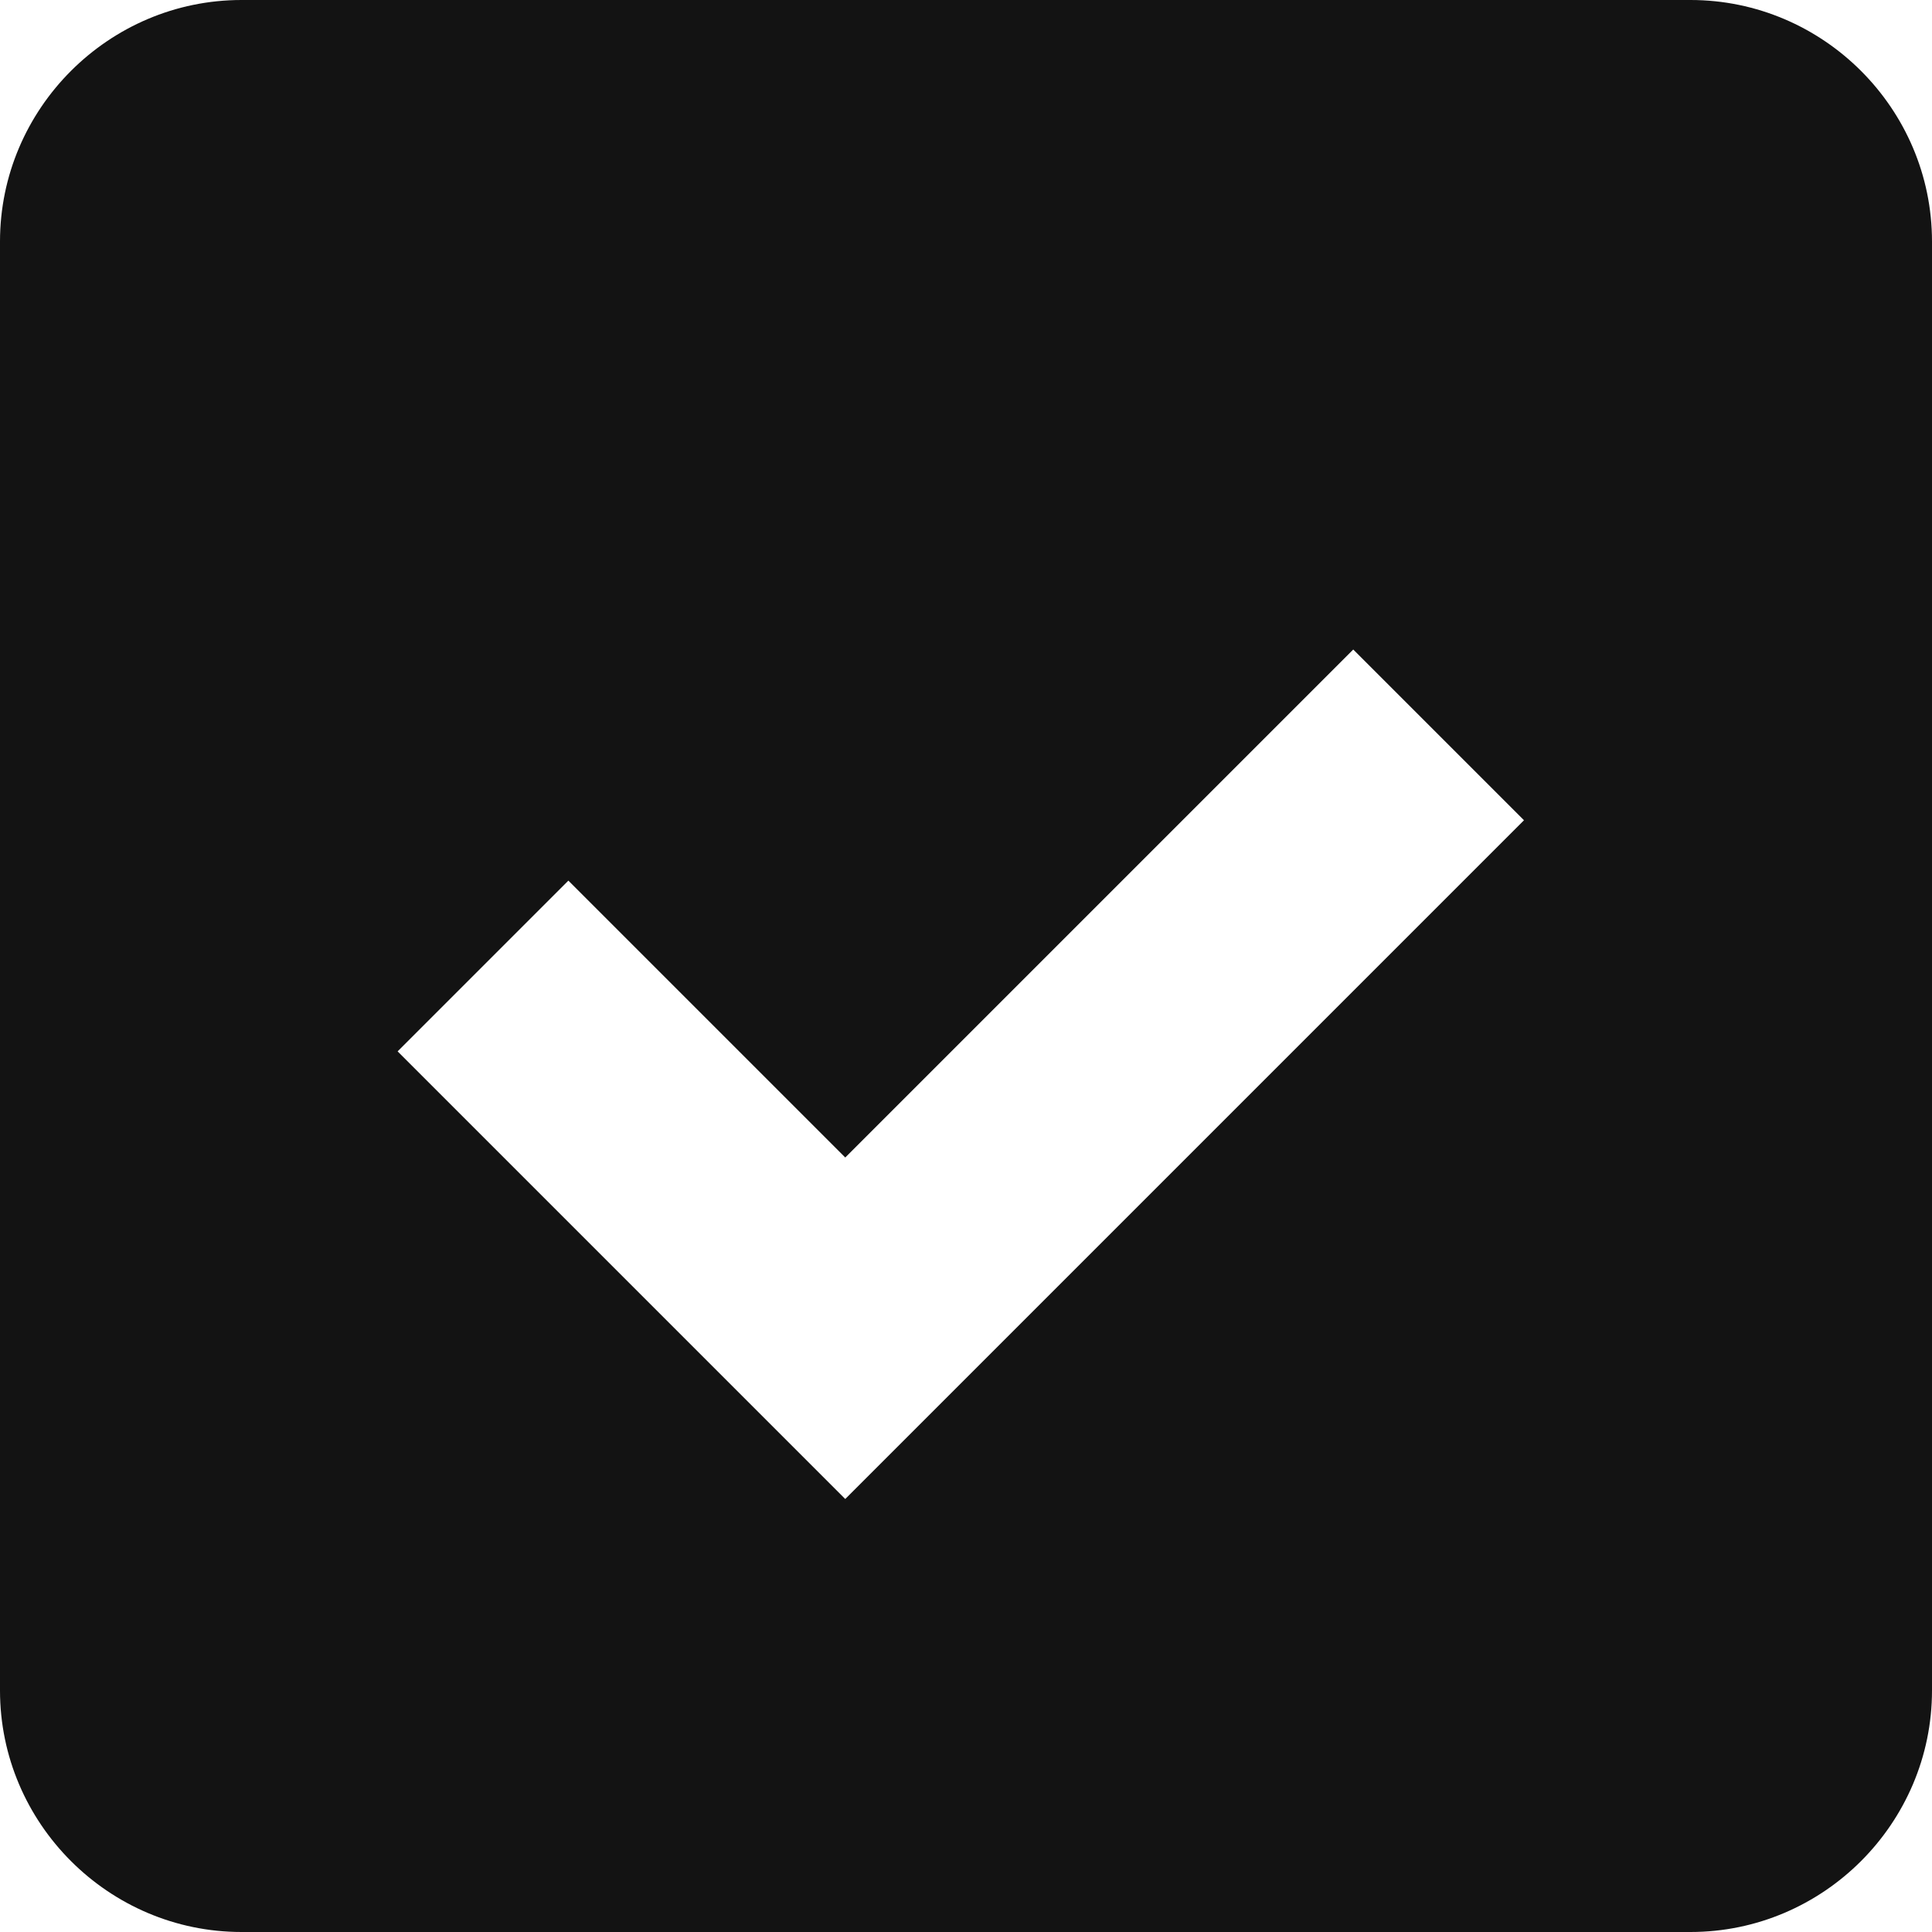
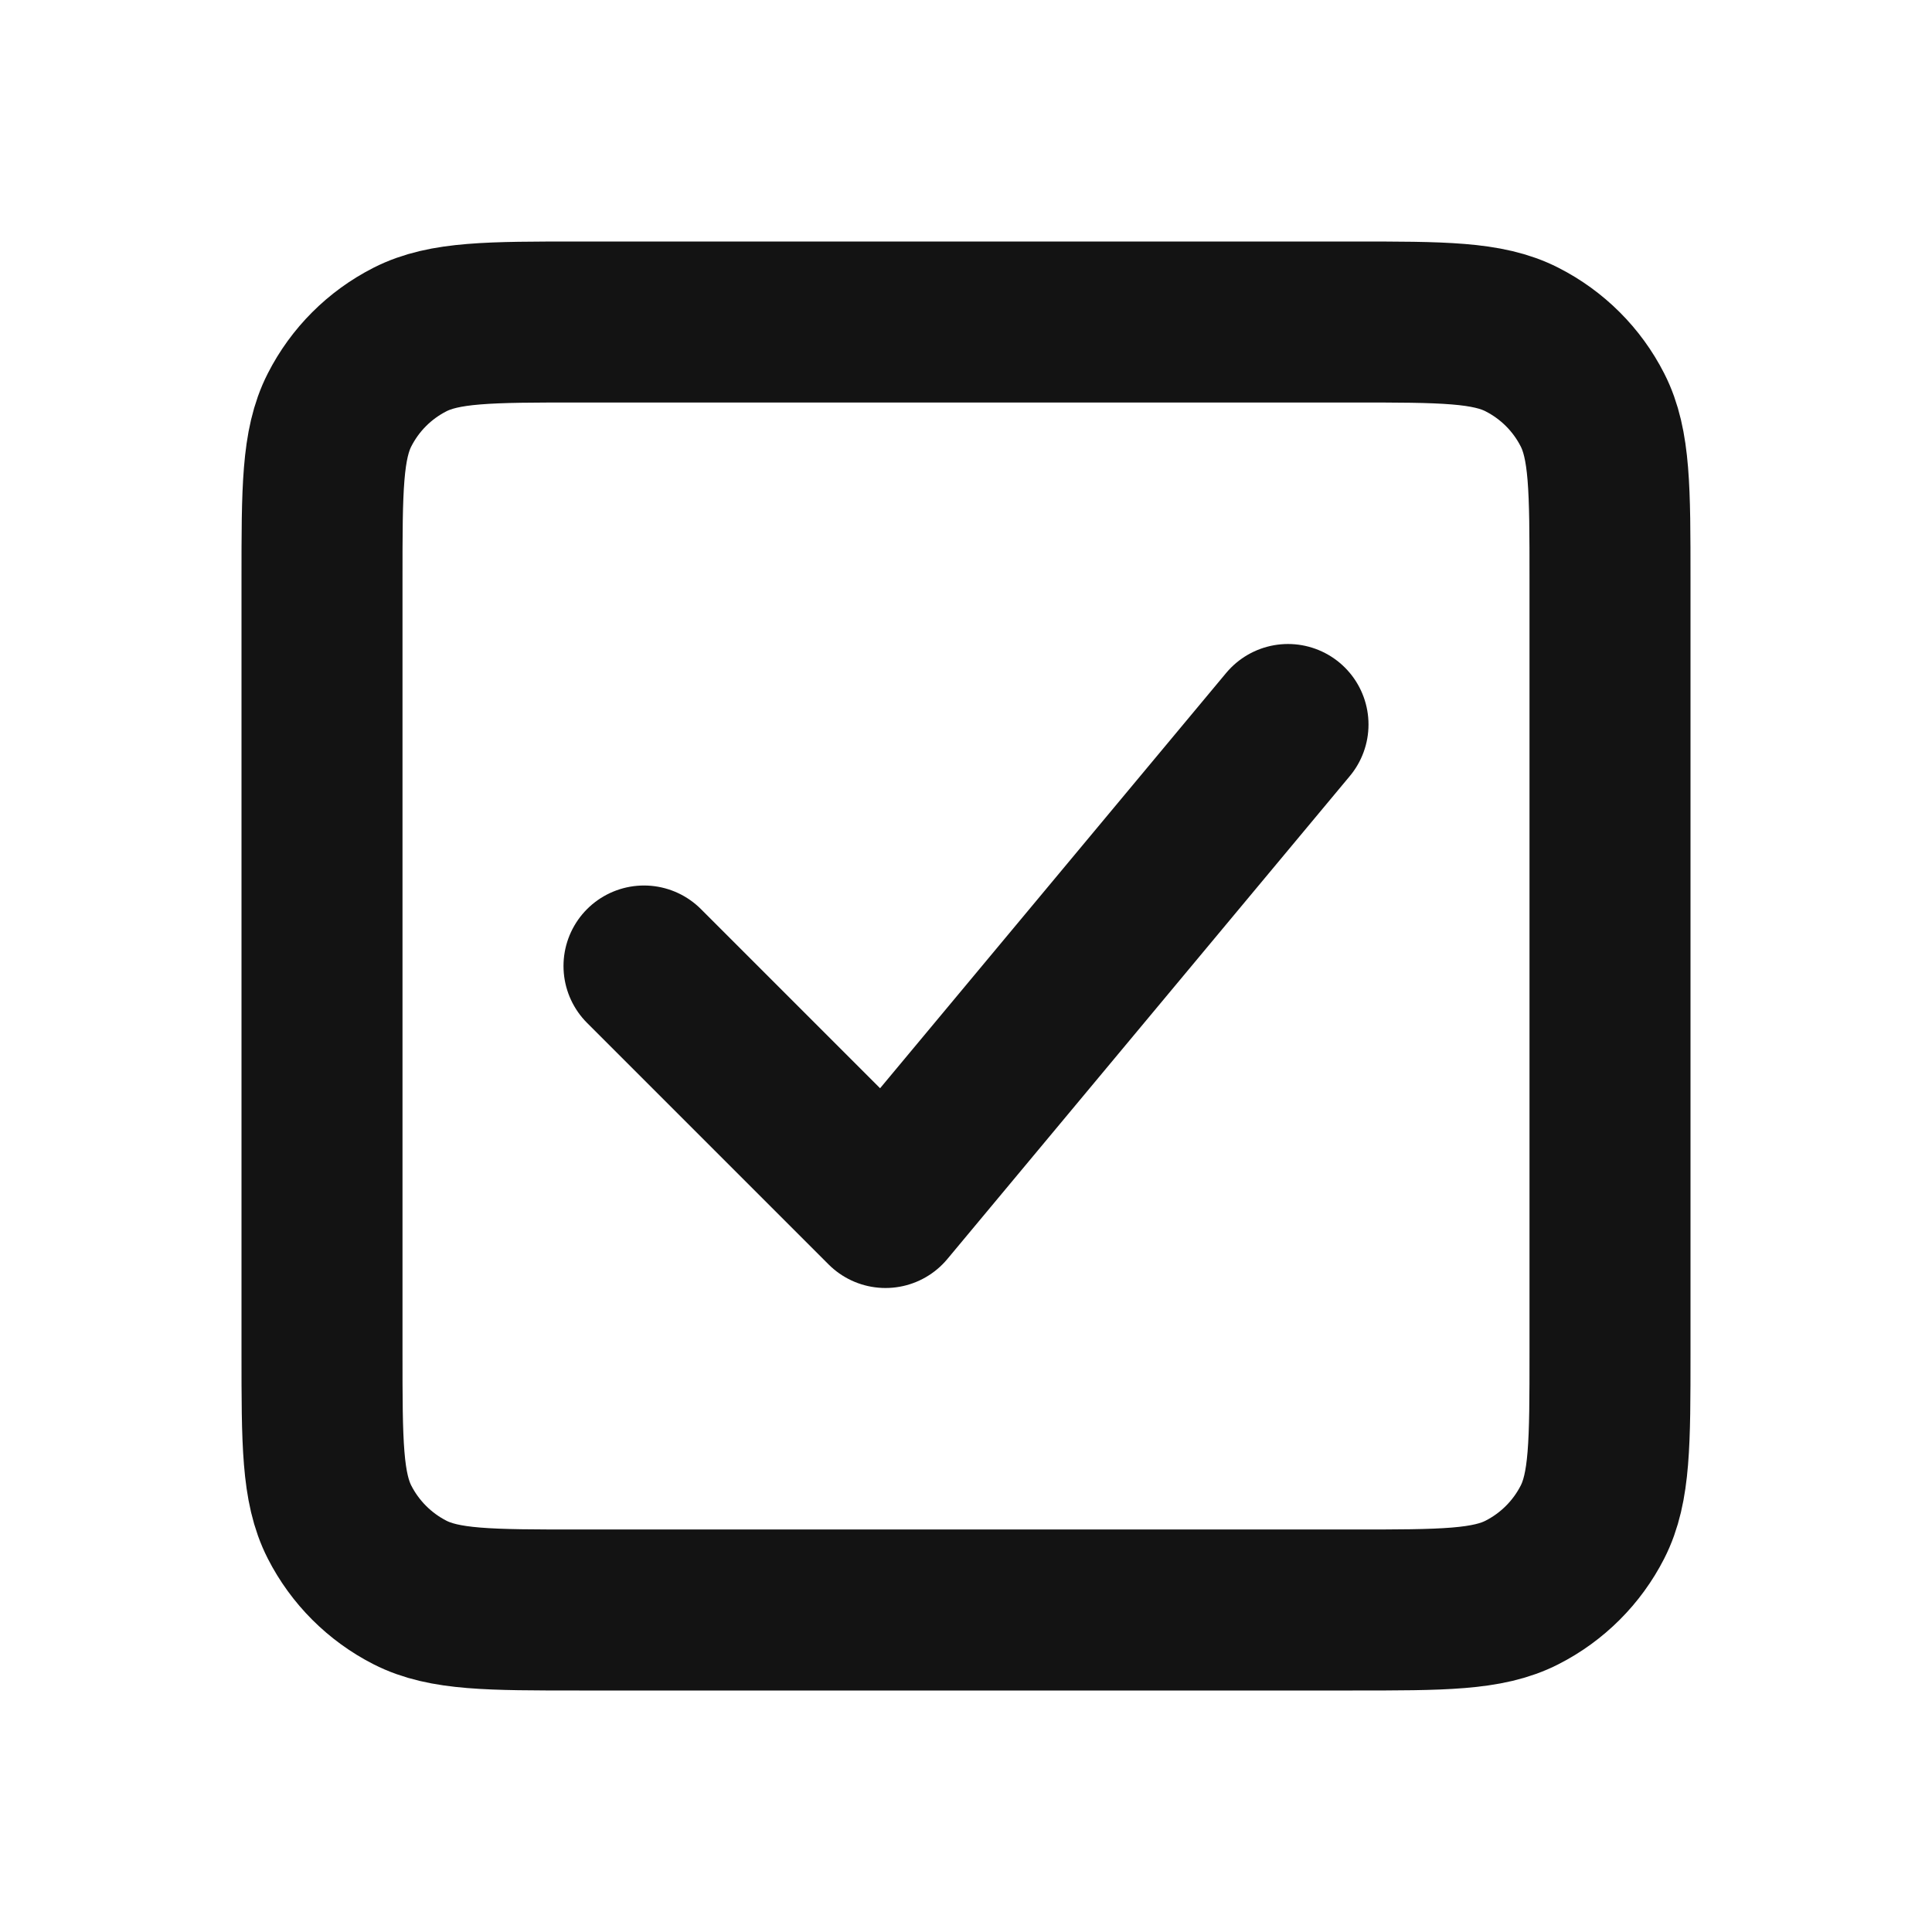
- <svg xmlns="http://www.w3.org/2000/svg" viewBox="0 0 32 32" fill="none">
-   <path d="M28 0H4C1.8 0 0 1.8 0 4V28C0 30.2 1.8 32 4 32H28C30.2 32 32 30.2 32 28V4C32 1.8 30.2 0 28 0ZM14 24.828L6.586 17.414L9.414 14.586L14 19.172L22.414 10.758L25.242 13.586L14 24.828Z" fill="#131313" />
+ <svg xmlns="http://www.w3.org/2000/svg" width="24" height="24" viewBox="0 0 24 24" fill="none">
+   <path d="M8 12L11 15L16 9M4 16.8V7.2C4 6.08 4 5.52 4.218 5.092C4.41 4.715 4.715 4.41 5.092 4.218C5.52 4 6.08 4 7.2 4H16.8C17.92 4 18.48 4 18.907 4.218C19.284 4.41 19.59 4.715 19.782 5.092C20 5.519 20 6.079 20 7.197V16.804C20 17.922 20 18.481 19.782 18.908C19.59 19.284 19.284 19.59 18.907 19.782C18.48 20 17.921 20 16.803 20H7.197C6.079 20 5.519 20 5.092 19.782C4.716 19.59 4.41 19.284 4.218 18.908C4 18.48 4 17.92 4 16.8Z" stroke="#131313" stroke-width="2" stroke-linecap="round" stroke-linejoin="round" />
</svg>
